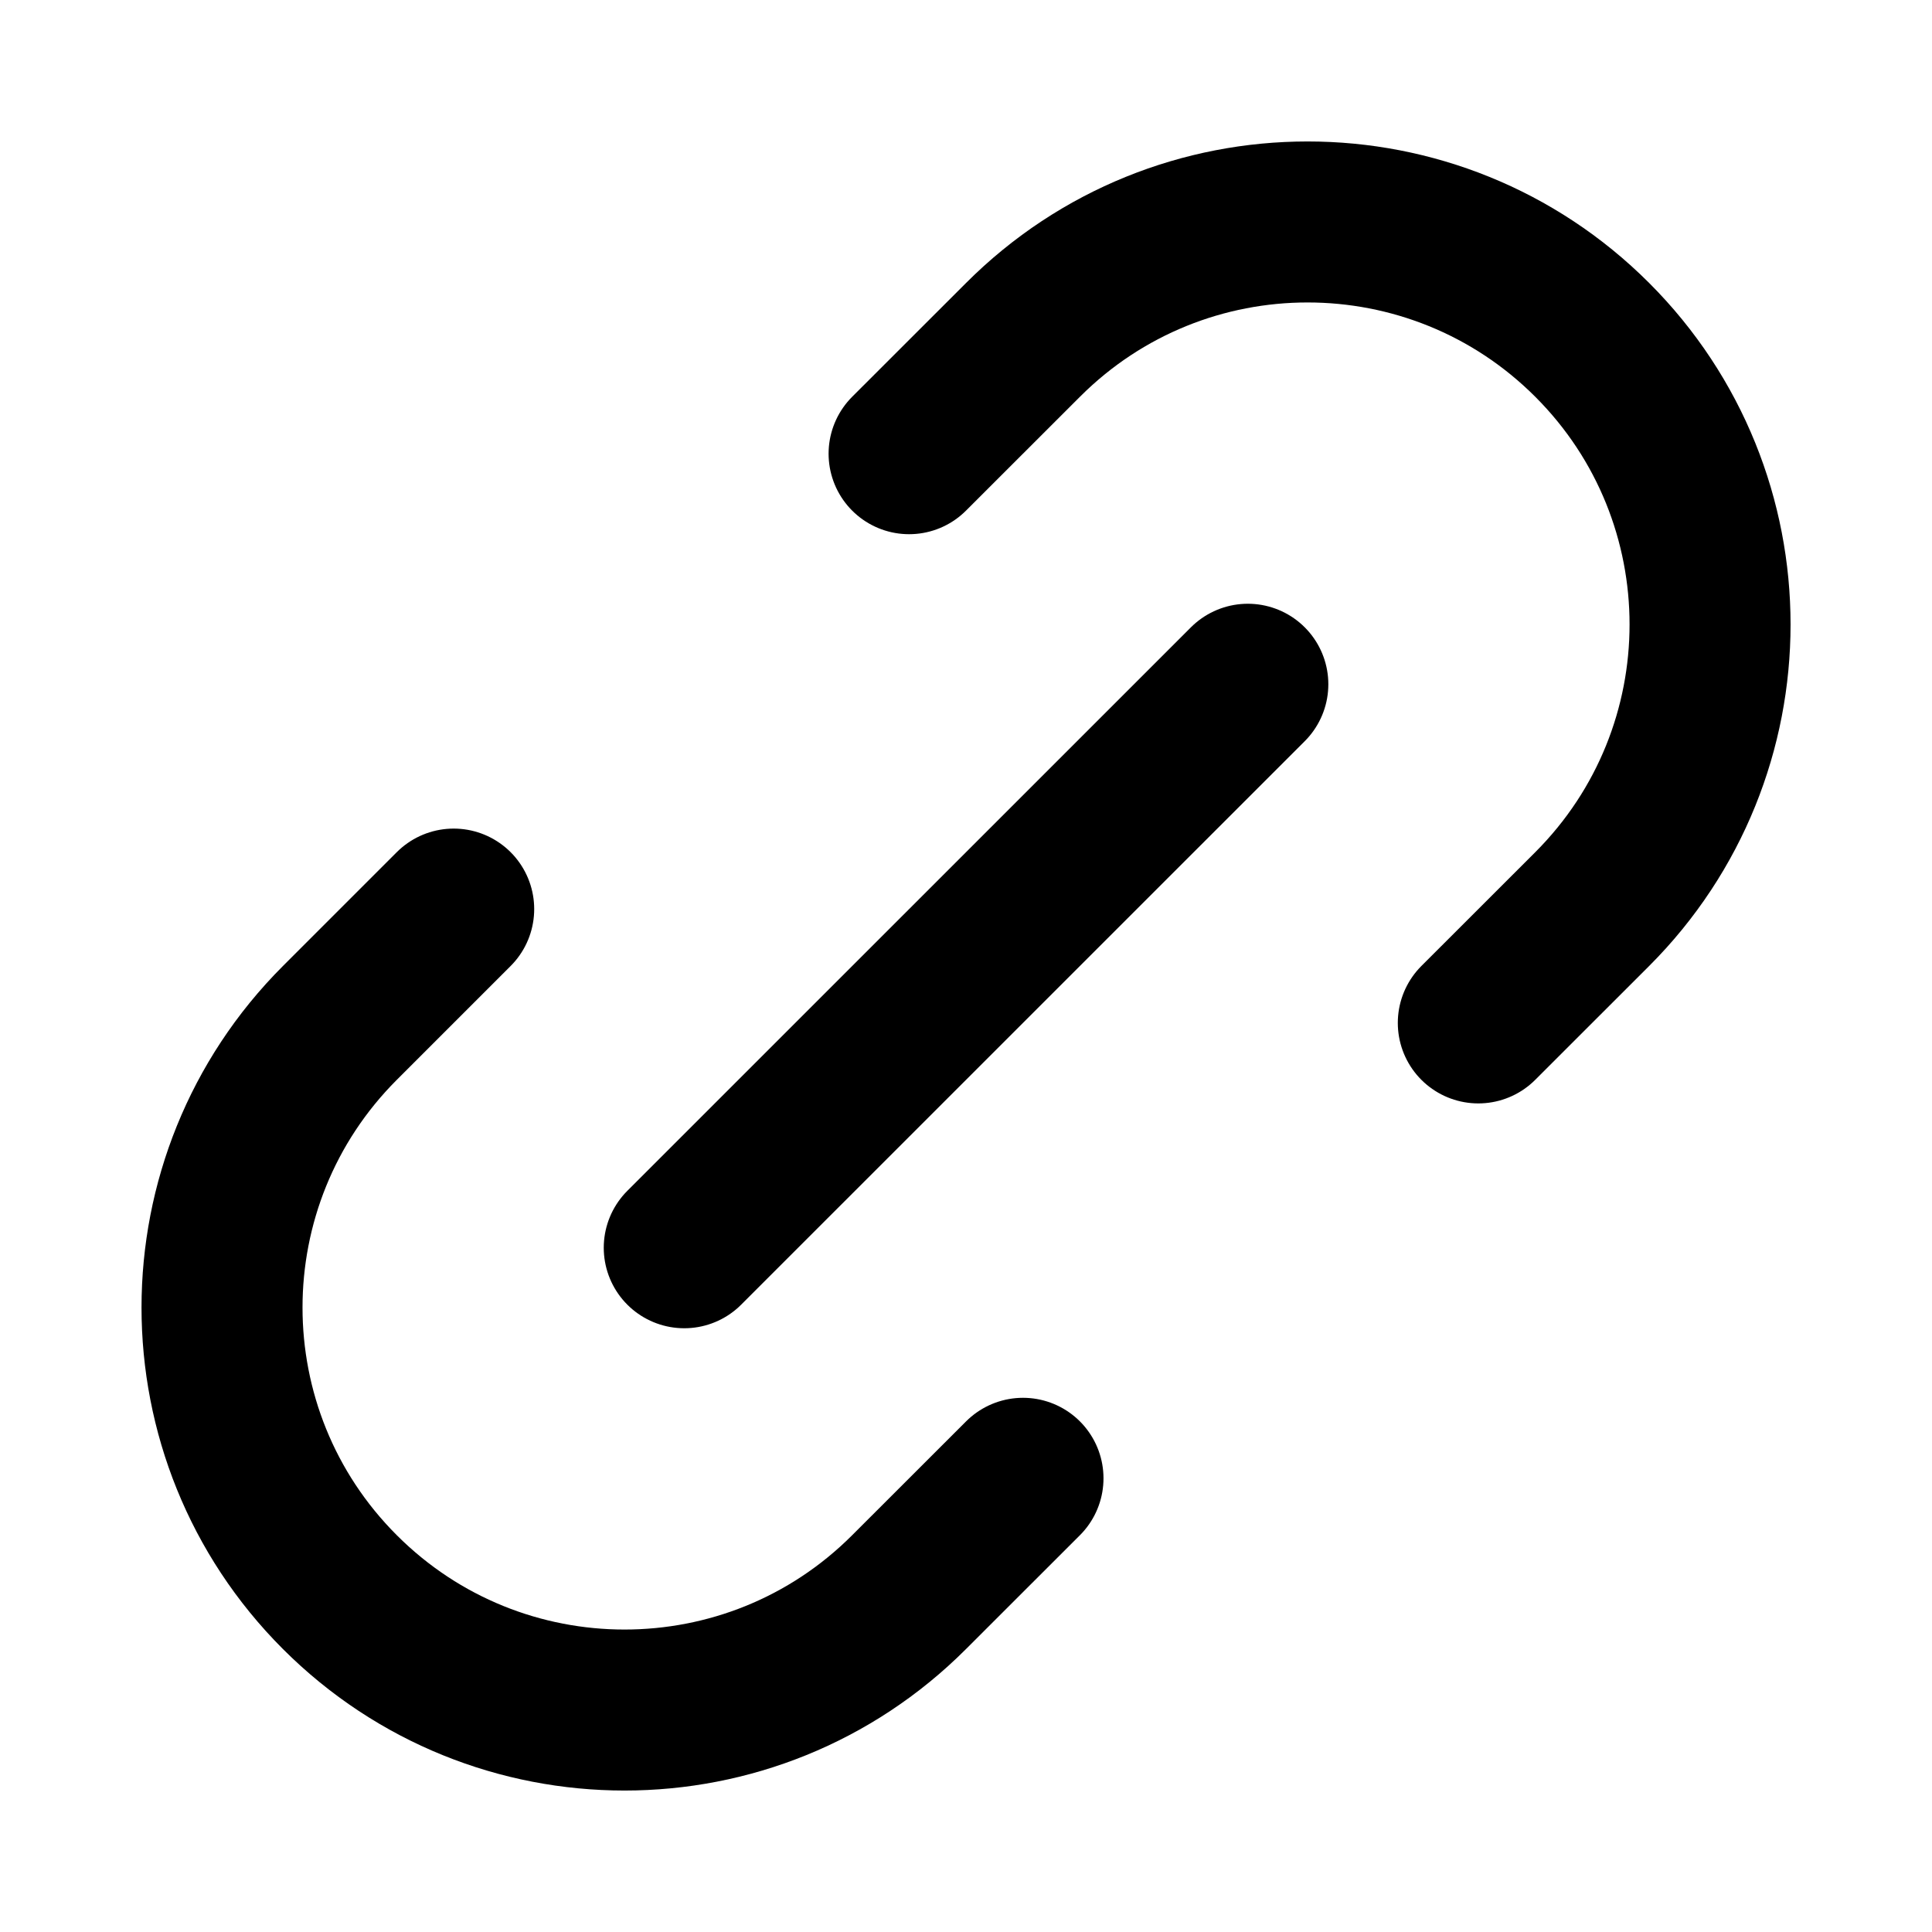
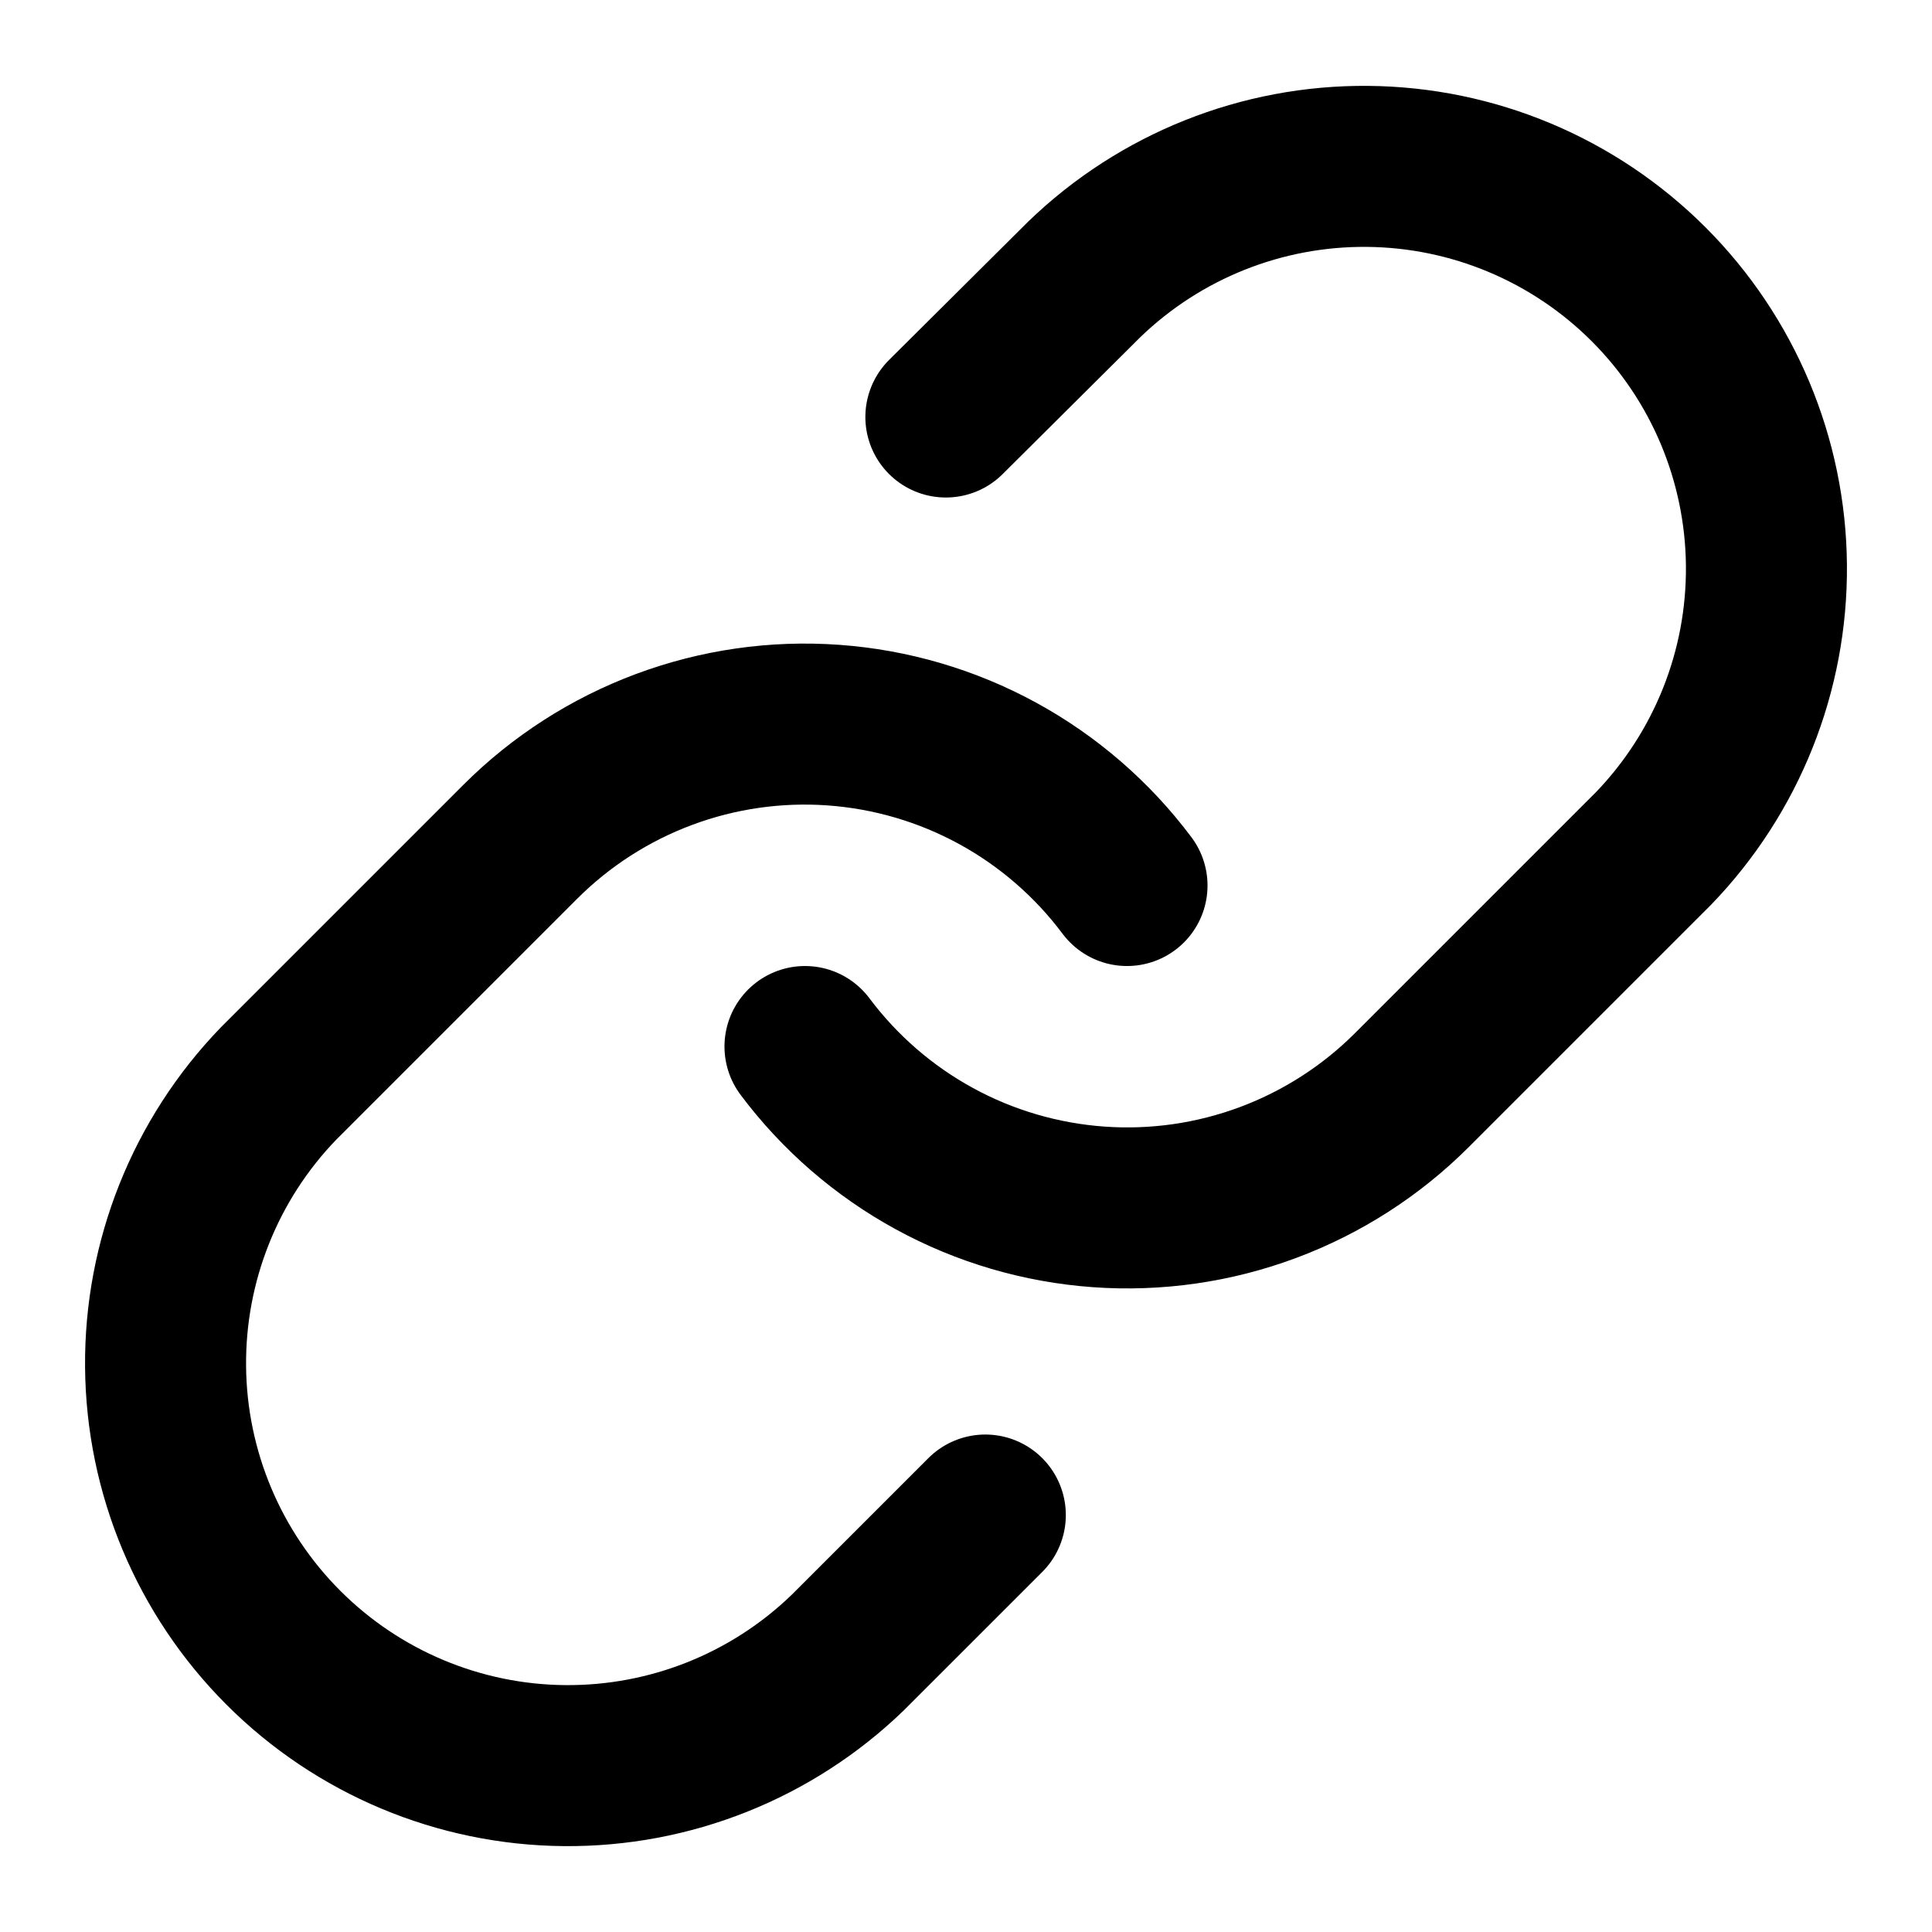
- <svg xmlns="http://www.w3.org/2000/svg" width="24" height="24" viewBox="0 0 24 24" fill="none">
-   <path d="M12.708 18.364L11.293 19.778C9.341 21.731 6.175 21.731 4.222 19.778C2.27 17.826 2.27 14.66 4.222 12.707L5.636 11.293M18.364 12.707L19.779 11.293C21.731 9.34 21.731 6.174 19.779 4.222C17.826 2.269 14.66 2.269 12.708 4.222L11.293 5.636M8.5 15.5L15.501 8.5" stroke="black" stroke-width="2" stroke-linecap="round" stroke-linejoin="round" />
+ <svg xmlns="http://www.w3.org/2000/svg" width="50" height="50" viewBox="0 0 50 50" fill="none">
+   <path d="M20.833 27.084C21.728 28.279 22.869 29.269 24.18 29.985C25.491 30.702 26.941 31.127 28.43 31.234C29.92 31.341 31.416 31.126 32.815 30.604C34.215 30.082 35.486 29.265 36.542 28.209L42.792 21.959C44.689 19.994 45.739 17.363 45.715 14.631C45.692 11.9 44.596 9.287 42.665 7.356C40.733 5.425 38.121 4.329 35.389 4.306C32.658 4.282 30.027 5.332 28.062 7.229L24.479 10.792M29.167 22.917C28.272 21.721 27.13 20.731 25.82 20.015C24.509 19.299 23.059 18.873 21.569 18.766C20.079 18.659 18.584 18.874 17.185 19.396C15.785 19.918 14.514 20.735 13.458 21.792L7.208 28.042C5.311 30.006 4.261 32.638 4.285 35.369C4.308 38.1 5.404 40.713 7.335 42.644C9.266 44.575 11.879 45.671 14.61 45.694C17.341 45.718 19.973 44.669 21.937 42.771L25.5 39.209" stroke="black" stroke-width="4.167" stroke-linecap="round" stroke-linejoin="round" />
</svg>
